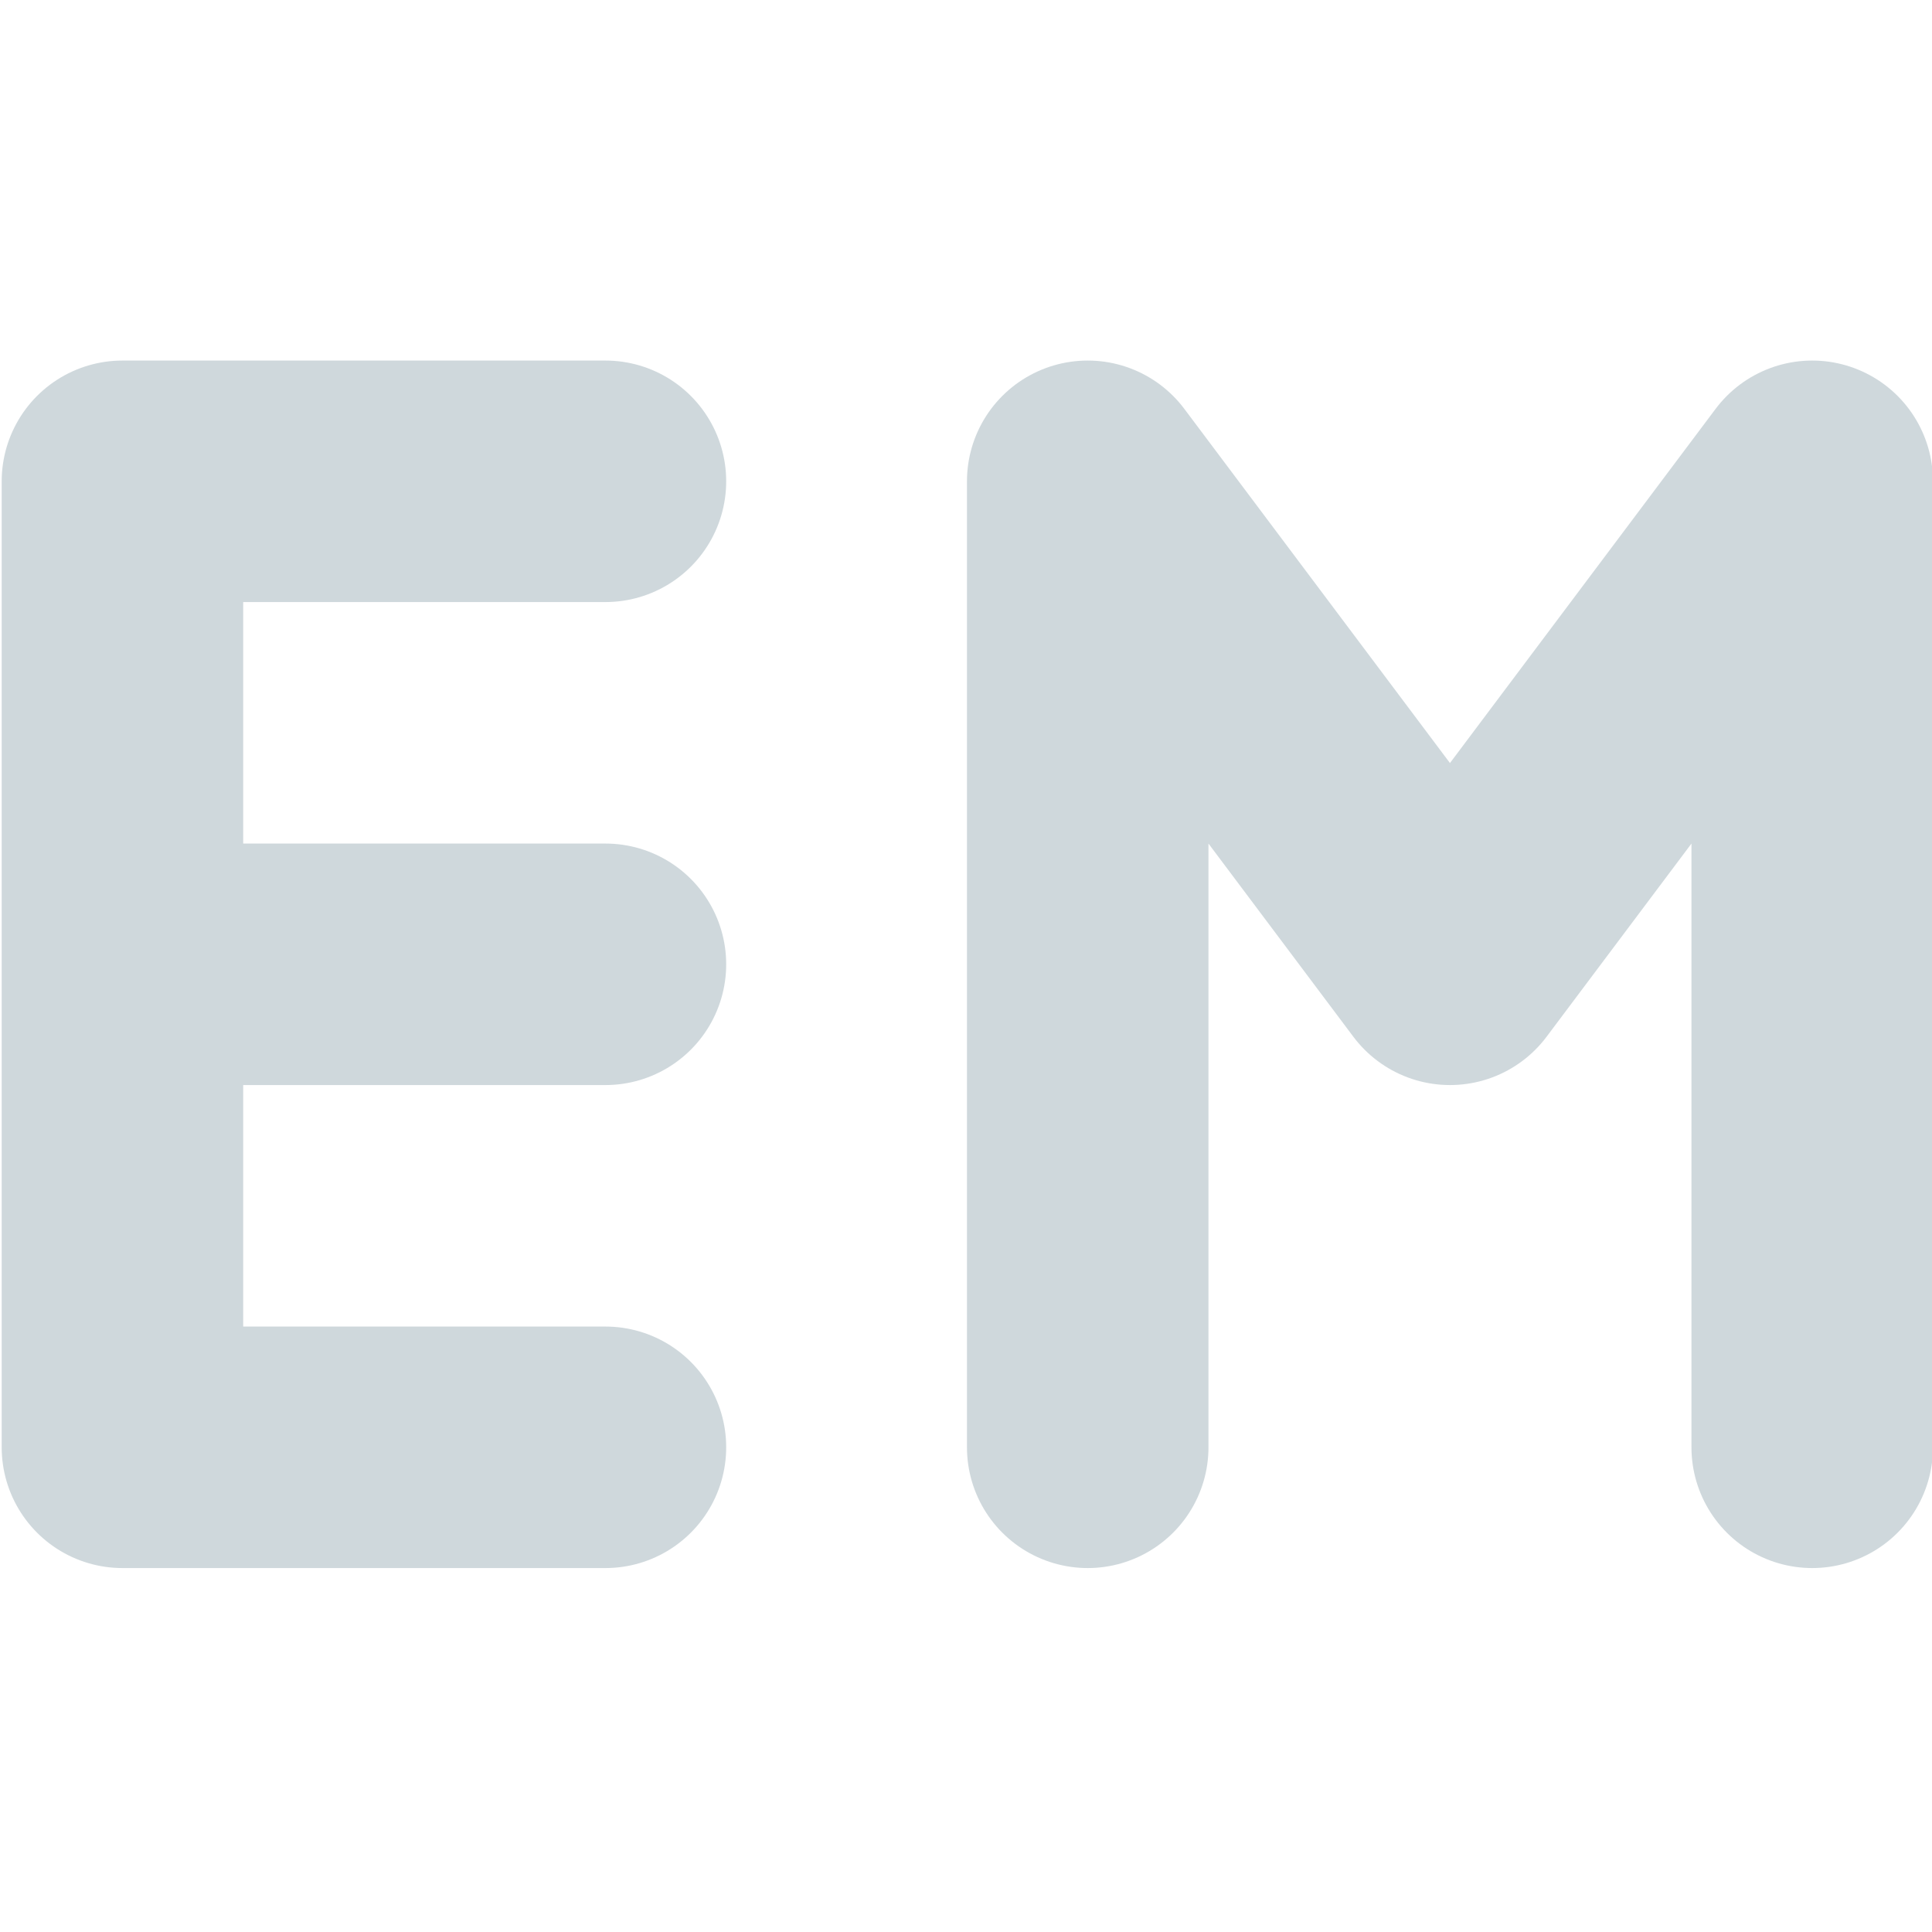
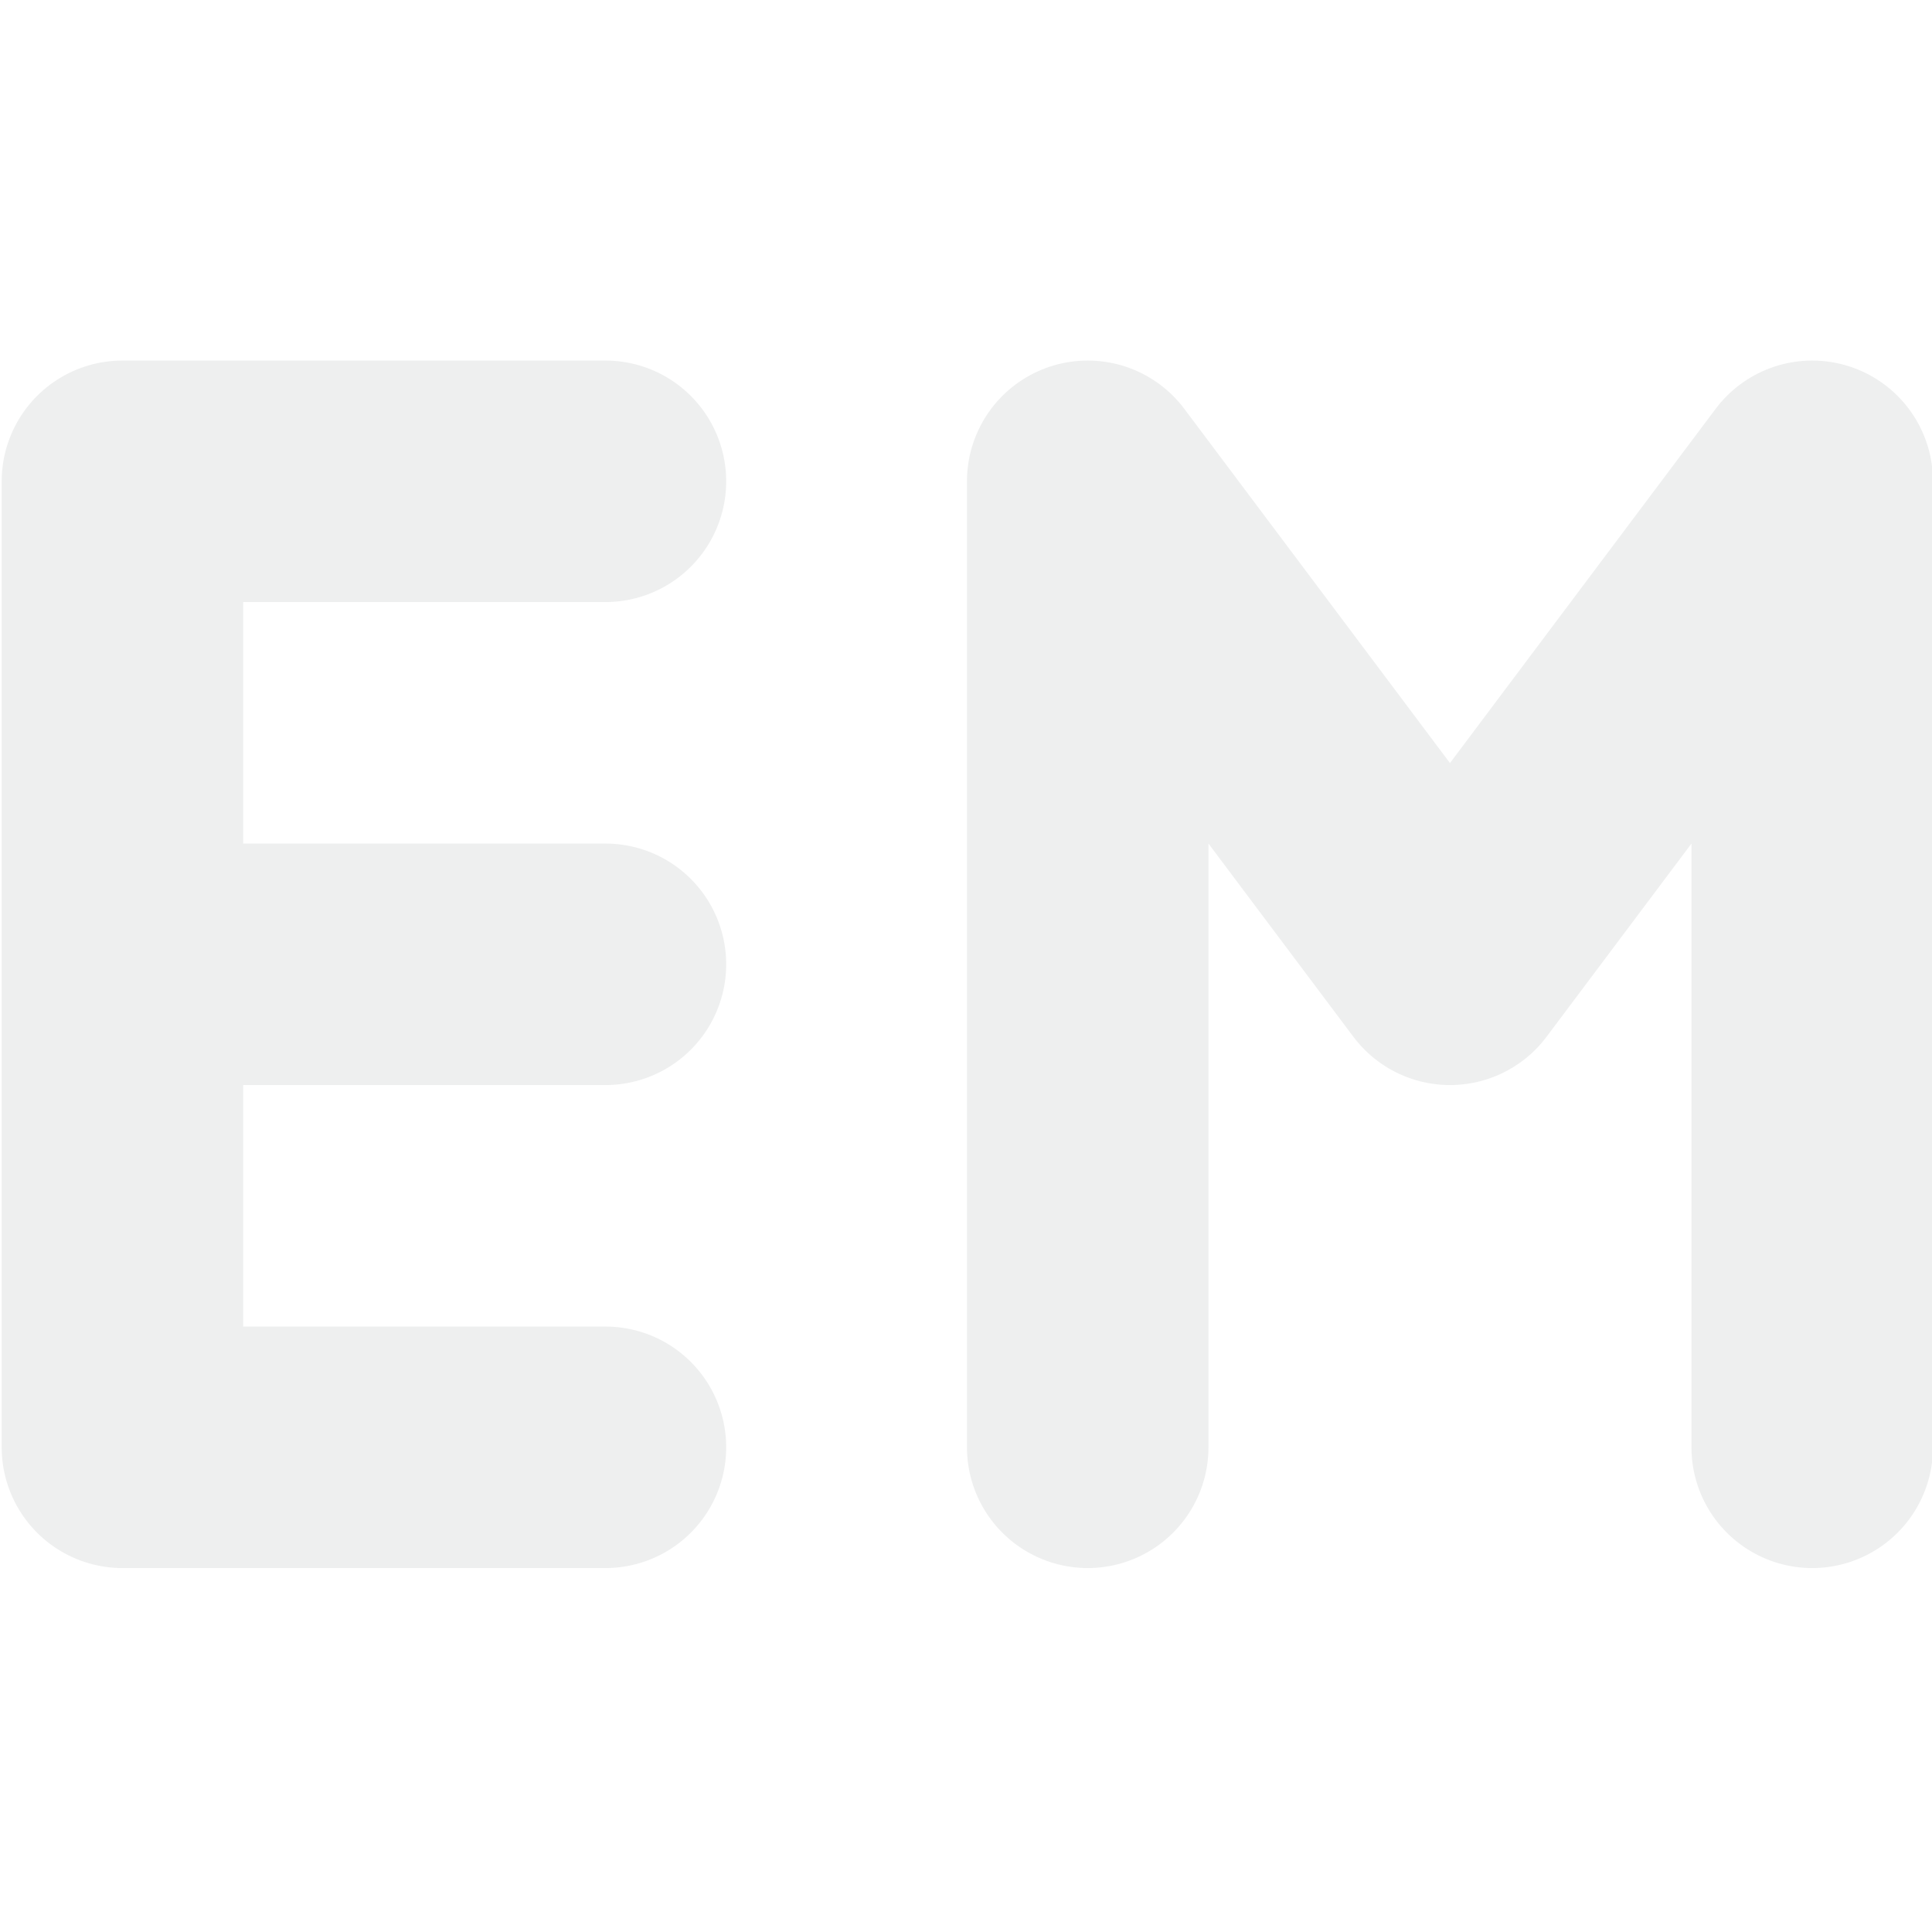
<svg xmlns="http://www.w3.org/2000/svg" width="16" height="16" version="1.1" viewBox="0 0 16 16">
  <g transform="translate(0,-1036.362)">
-     <path style="fill:none;stroke:#cfd8dc;stroke-width:2;stroke-linecap:round;stroke-linejoin:round" d="m 15.008,1048.348 0,-8 m -6,0 3,4 3,-4 m -6,8 0,-8" />
-     <path style="fill:none;stroke:#cfd8dc;stroke-width:2;stroke-linecap:round;stroke-linejoin:bevel" d="m 1.014,1048.348 4,0 m -4,-4 4,0 m -4,-4 4,0 m -4,8 0,-8" />
+     <path style="fill:none;stroke:#eeefef;stroke-width:2;stroke-linecap:round;stroke-linejoin:round" d="m 15.008,1048.348 0,-8 m -6,0 3,4 3,-4 m -6,8 0,-8" />
+     <path style="fill:none;stroke:#eeefef;stroke-width:2;stroke-linecap:round;stroke-linejoin:bevel" d="m 1.014,1048.348 4,0 m -4,-4 4,0 m -4,-4 4,0 m -4,8 0,-8" />
  </g>
</svg>
